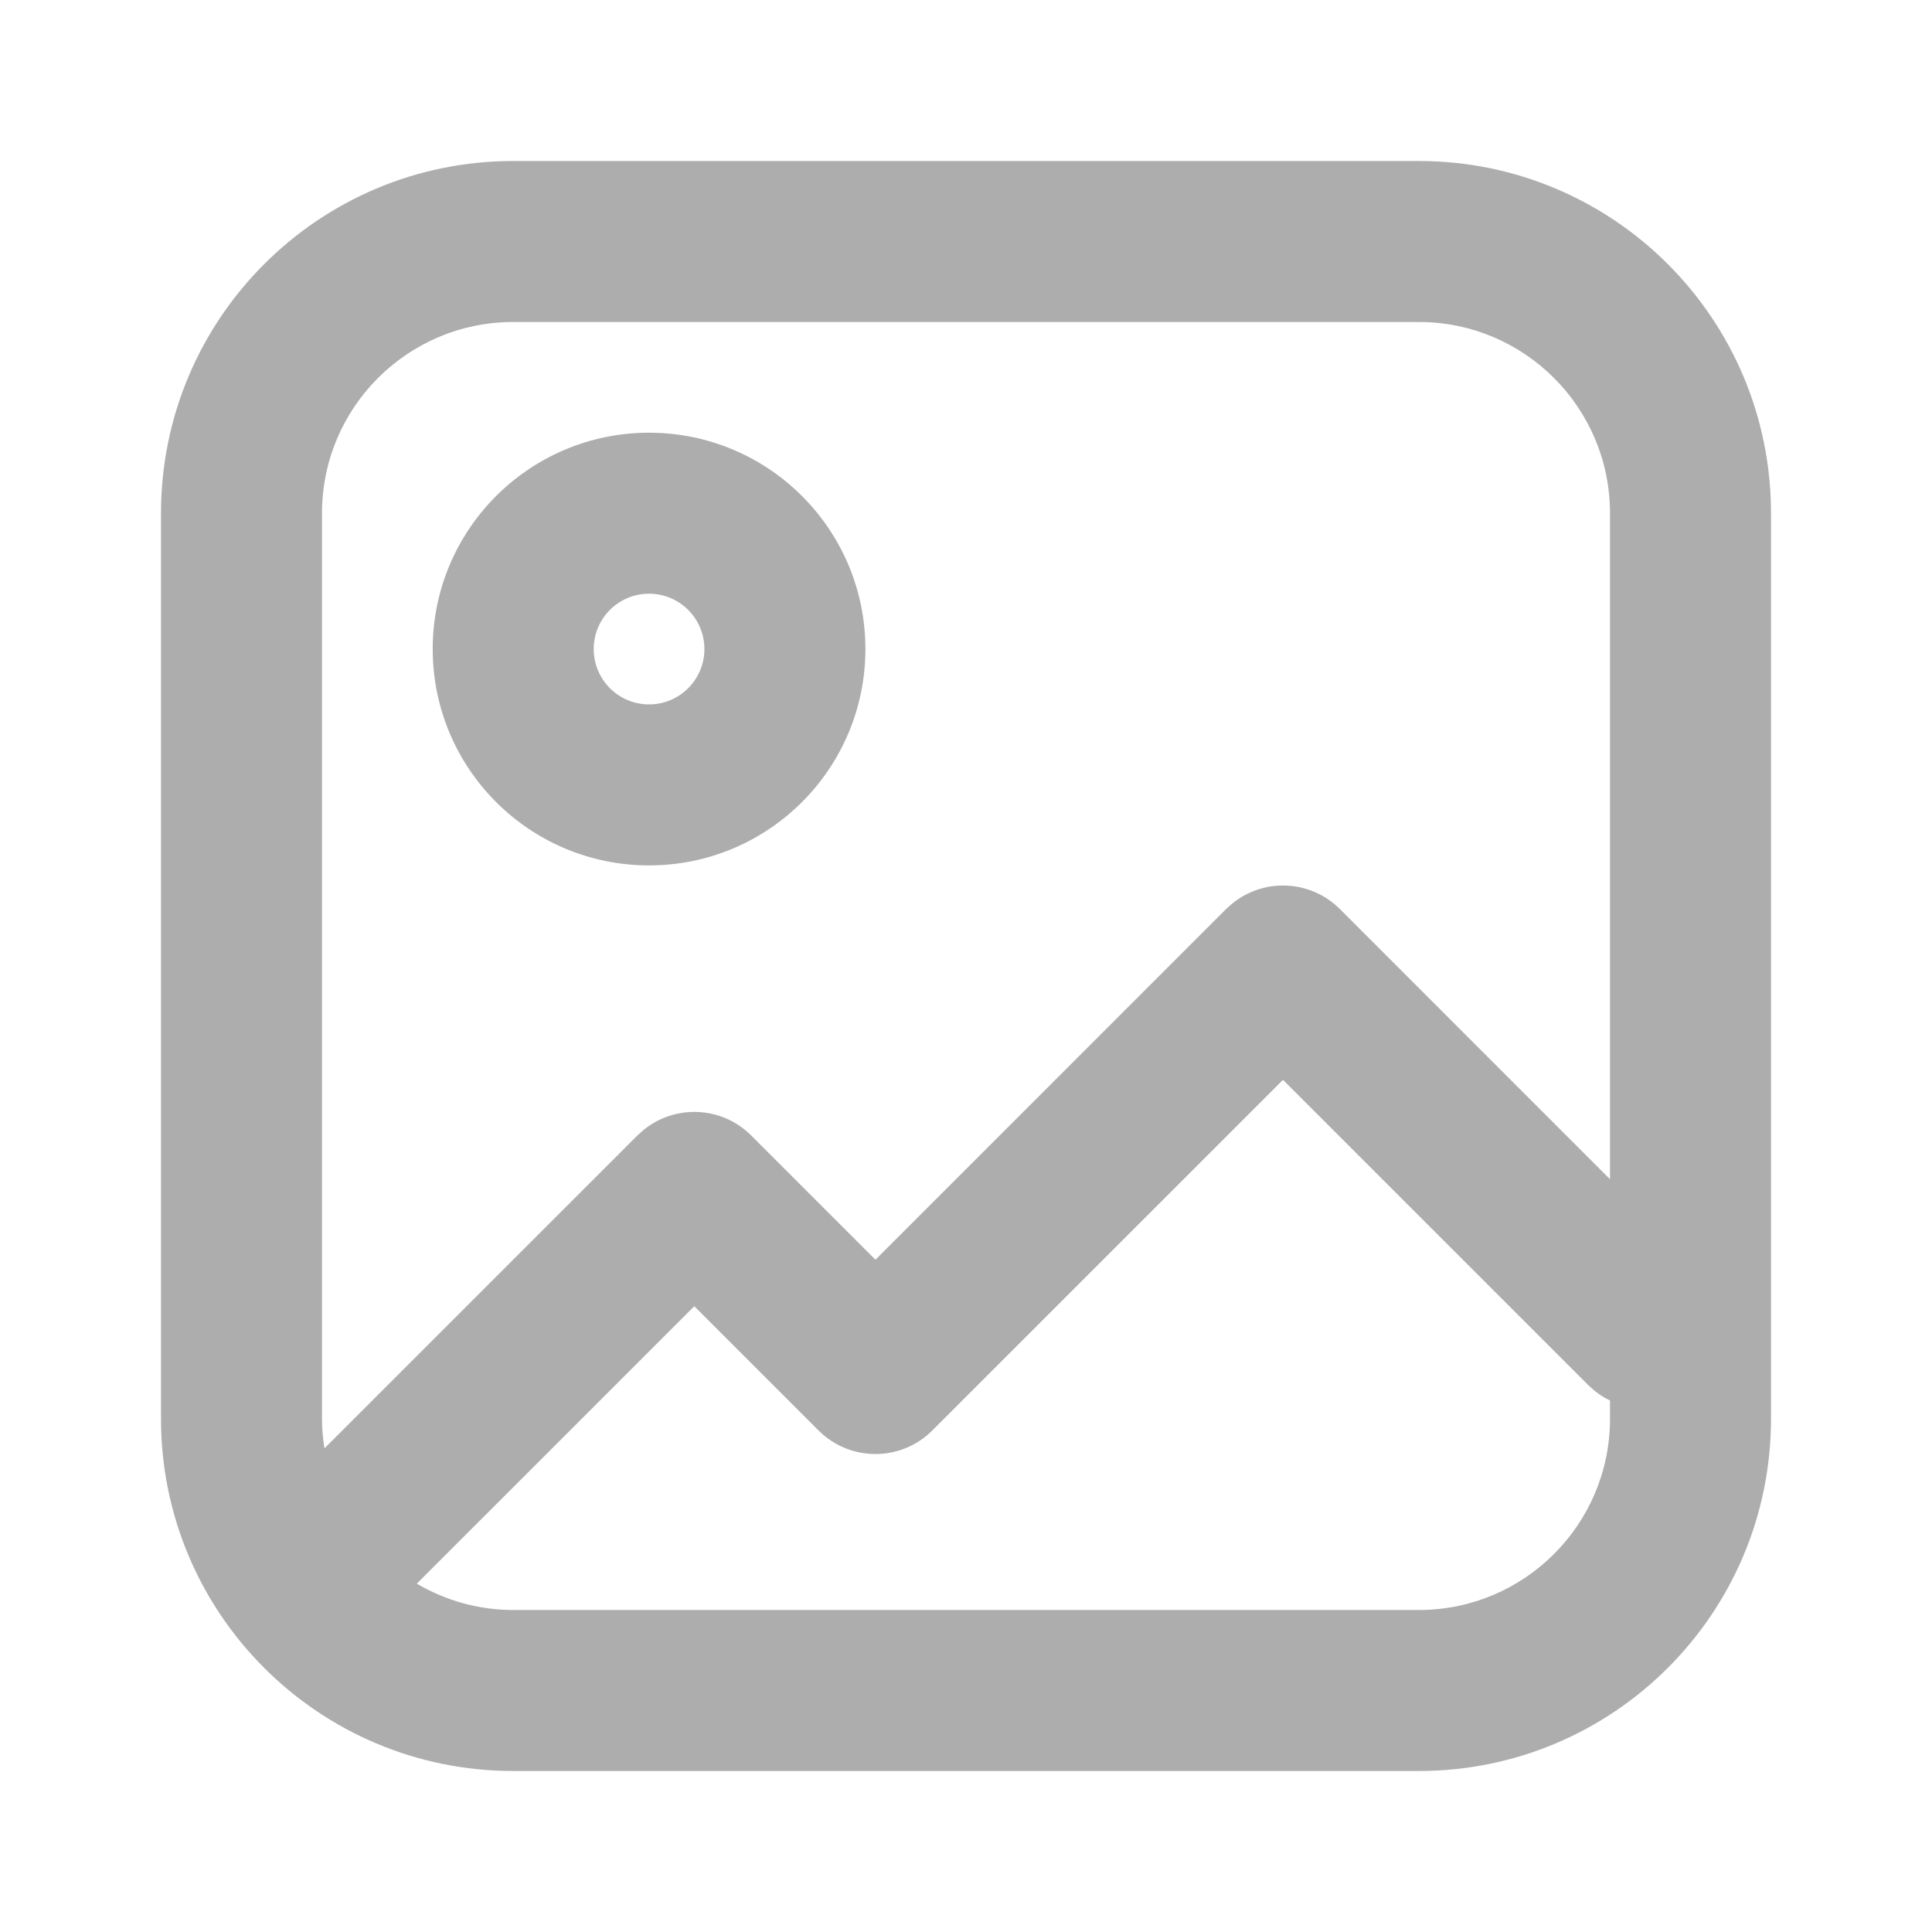
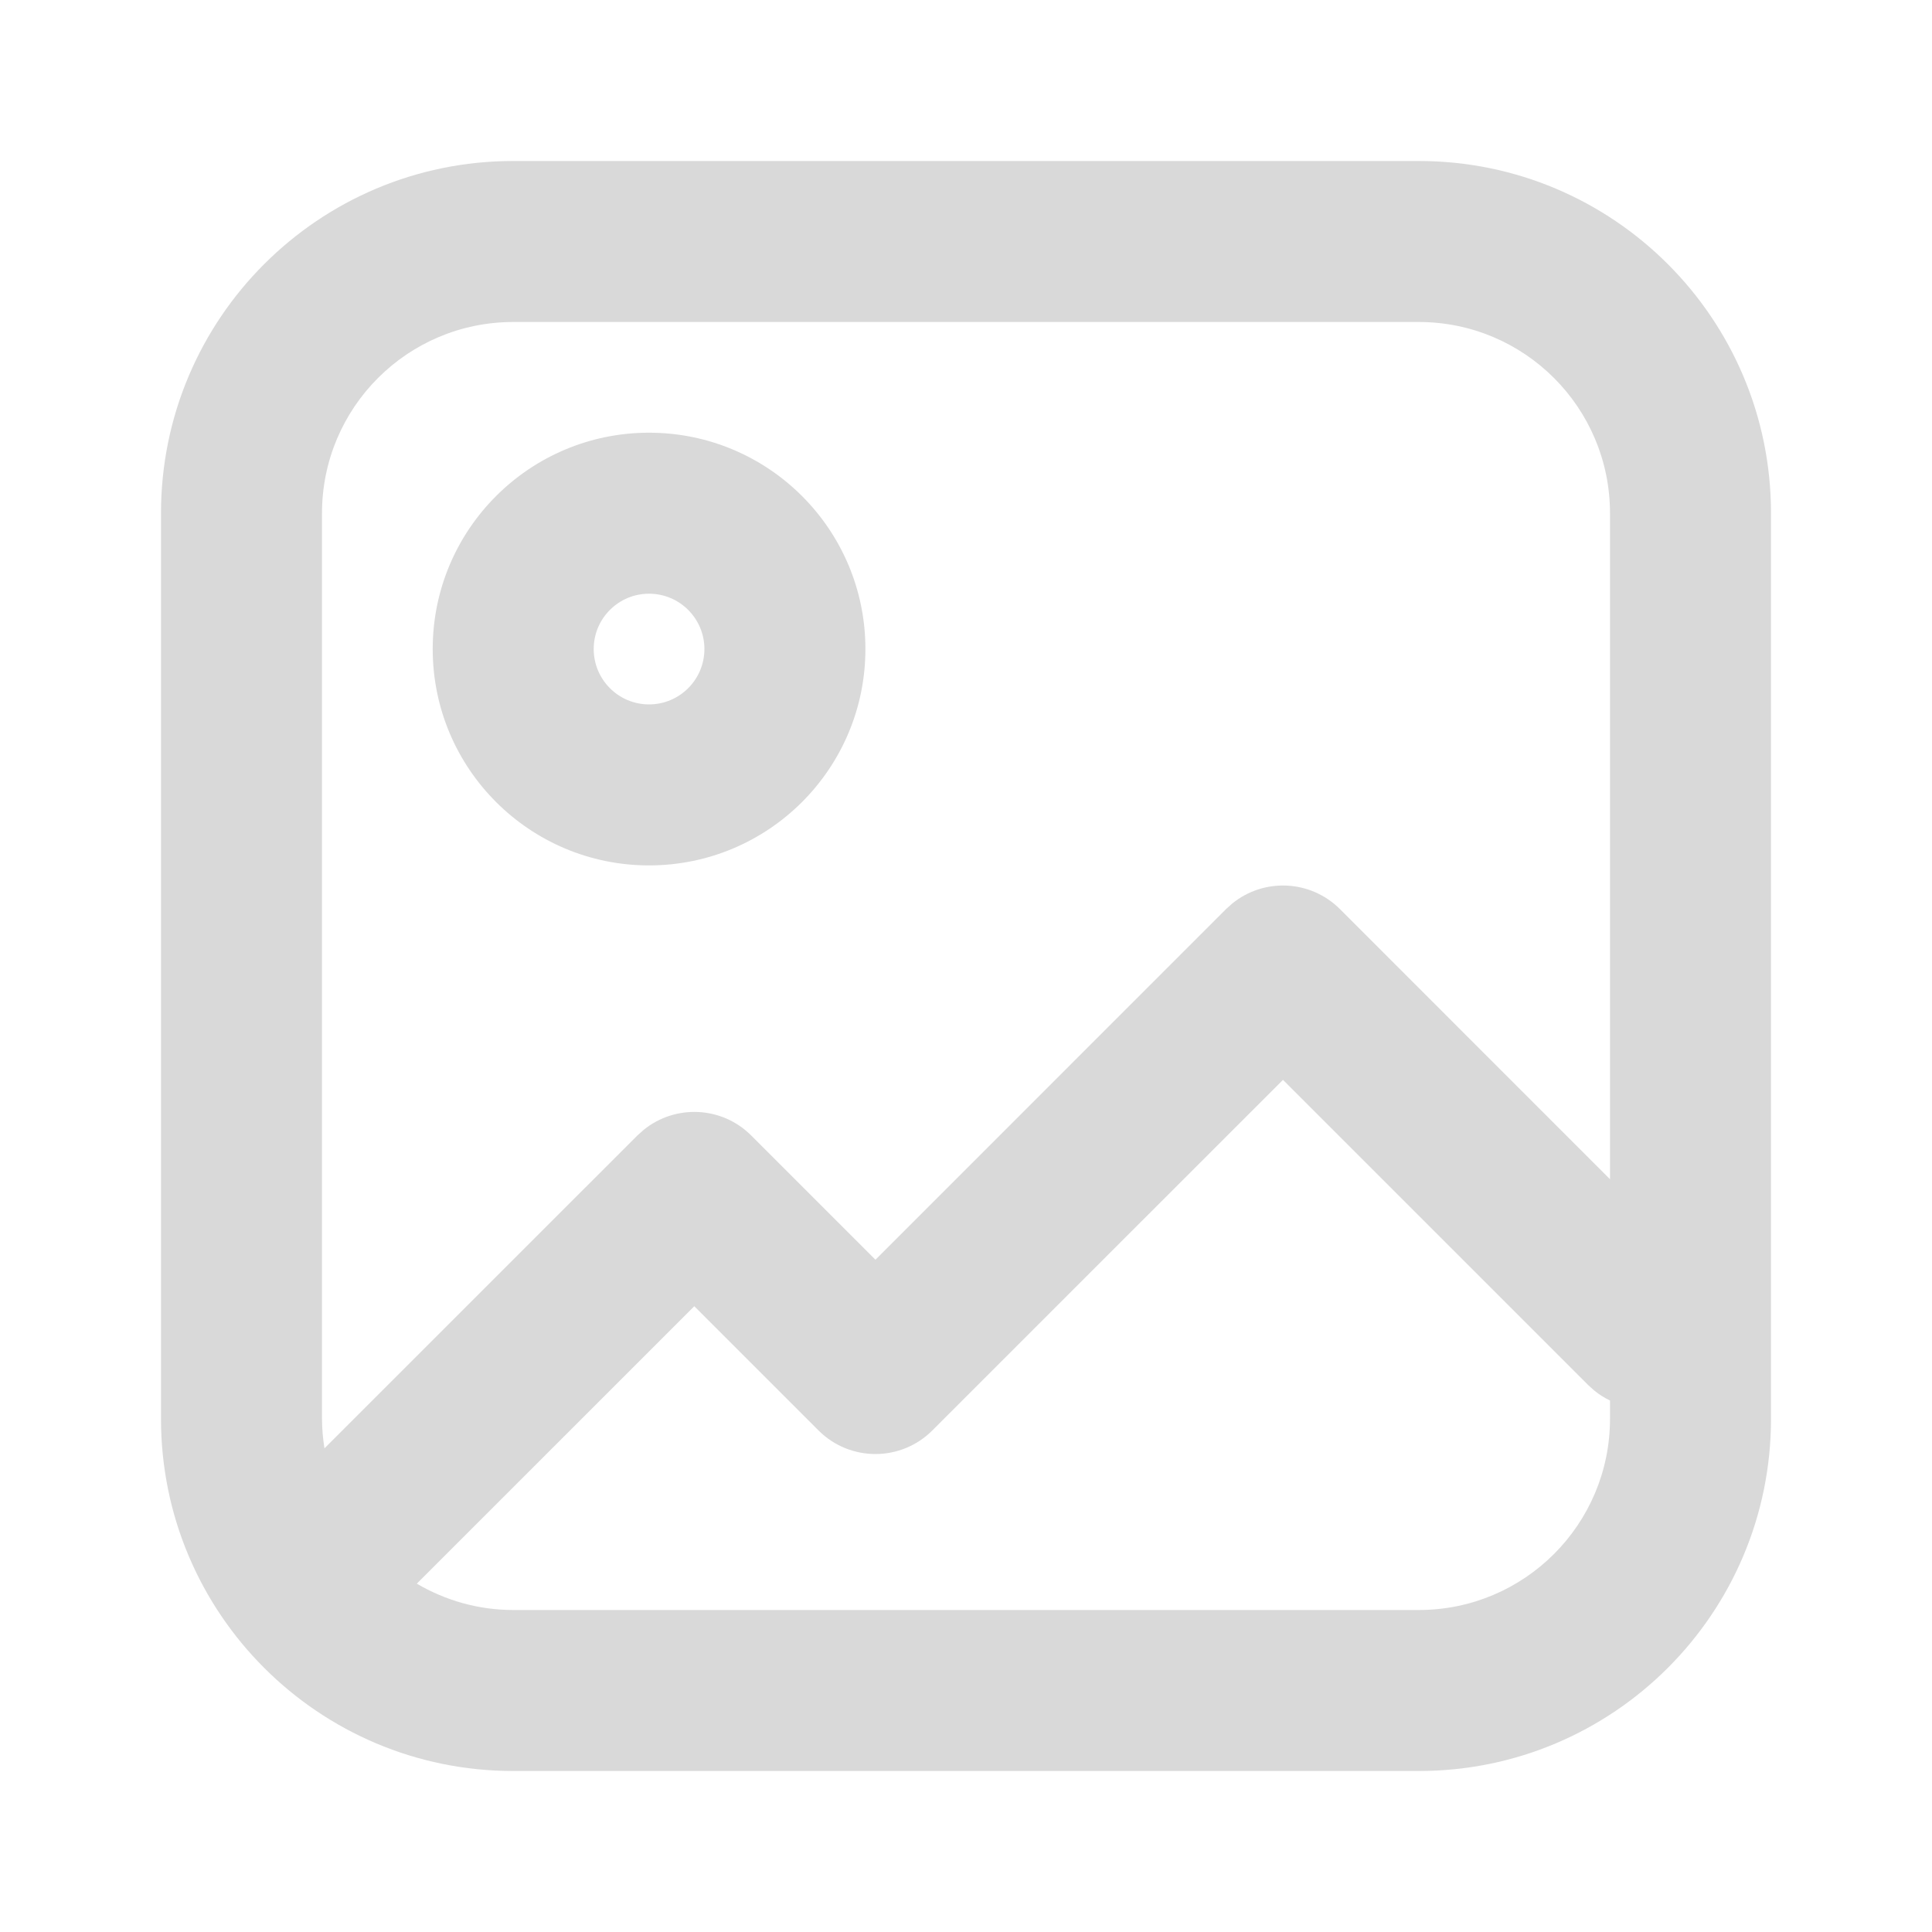
<svg xmlns="http://www.w3.org/2000/svg" width="30" height="30" viewBox="0 0 30 30" fill="none">
-   <path d="M25 21.747C24.915 21.706 24.834 21.656 24.758 21.594L24.663 21.509L19.922 16.768L14.477 22.212C13.989 22.7 13.198 22.7 12.71 22.212L10.781 20.283L6.472 24.591C6.912 24.849 7.422 25 7.969 25H22.031C23.671 25 25 23.671 25 22.031V21.747ZM10.938 10.078C10.938 9.604 10.553 9.219 10.078 9.219C9.604 9.219 9.219 9.604 9.219 10.078C9.219 10.553 9.604 10.938 10.078 10.938C10.553 10.938 10.938 10.553 10.938 10.078ZM25 7.969C25 6.329 23.671 5 22.031 5H7.969C6.329 5 5 6.329 5 7.969V22.031C5 22.188 5.015 22.34 5.038 22.49L9.897 17.632L9.993 17.546C10.484 17.146 11.207 17.174 11.665 17.632L13.594 19.561L19.038 14.116L19.133 14.031C19.624 13.63 20.348 13.659 20.806 14.116L25 18.311V7.969ZM13.438 10.078C13.438 11.934 11.934 13.438 10.078 13.438C8.223 13.438 6.719 11.934 6.719 10.078C6.719 8.223 8.223 6.719 10.078 6.719C11.934 6.719 13.438 8.223 13.438 10.078ZM27.5 22.031C27.5 25.052 25.052 27.5 22.031 27.5H7.969C4.948 27.5 2.5 25.052 2.5 22.031V7.969C2.5 4.948 4.948 2.5 7.969 2.5H22.031C25.052 2.5 27.5 4.948 27.5 7.969V22.031Z" fill="#ADADAD" />
+   <path d="M25 21.747C24.915 21.706 24.834 21.656 24.758 21.594L24.663 21.509L19.922 16.768L14.477 22.212C13.989 22.7 13.198 22.7 12.71 22.212L10.781 20.283L6.472 24.591C6.912 24.849 7.422 25 7.969 25H22.031C23.671 25 25 23.671 25 22.031V21.747ZM10.938 10.078C10.938 9.604 10.553 9.219 10.078 9.219C9.604 9.219 9.219 9.604 9.219 10.078C9.219 10.553 9.604 10.938 10.078 10.938C10.553 10.938 10.938 10.553 10.938 10.078ZM25 7.969C25 6.329 23.671 5 22.031 5H7.969C6.329 5 5 6.329 5 7.969V22.031C5 22.188 5.015 22.34 5.038 22.49L9.897 17.632L9.993 17.546C10.484 17.146 11.207 17.174 11.665 17.632L13.594 19.561L19.038 14.116L19.133 14.031C19.624 13.63 20.348 13.659 20.806 14.116L25 18.311V7.969ZM13.438 10.078C13.438 11.934 11.934 13.438 10.078 13.438C8.223 13.438 6.719 11.934 6.719 10.078C6.719 8.223 8.223 6.719 10.078 6.719C11.934 6.719 13.438 8.223 13.438 10.078ZM27.5 22.031C27.5 25.052 25.052 27.5 22.031 27.5H7.969C4.948 27.5 2.5 25.052 2.5 22.031V7.969C2.5 4.948 4.948 2.5 7.969 2.5H22.031C25.052 2.5 27.5 4.948 27.5 7.969V22.031Z" fill="#D9D9D9" />
</svg>
